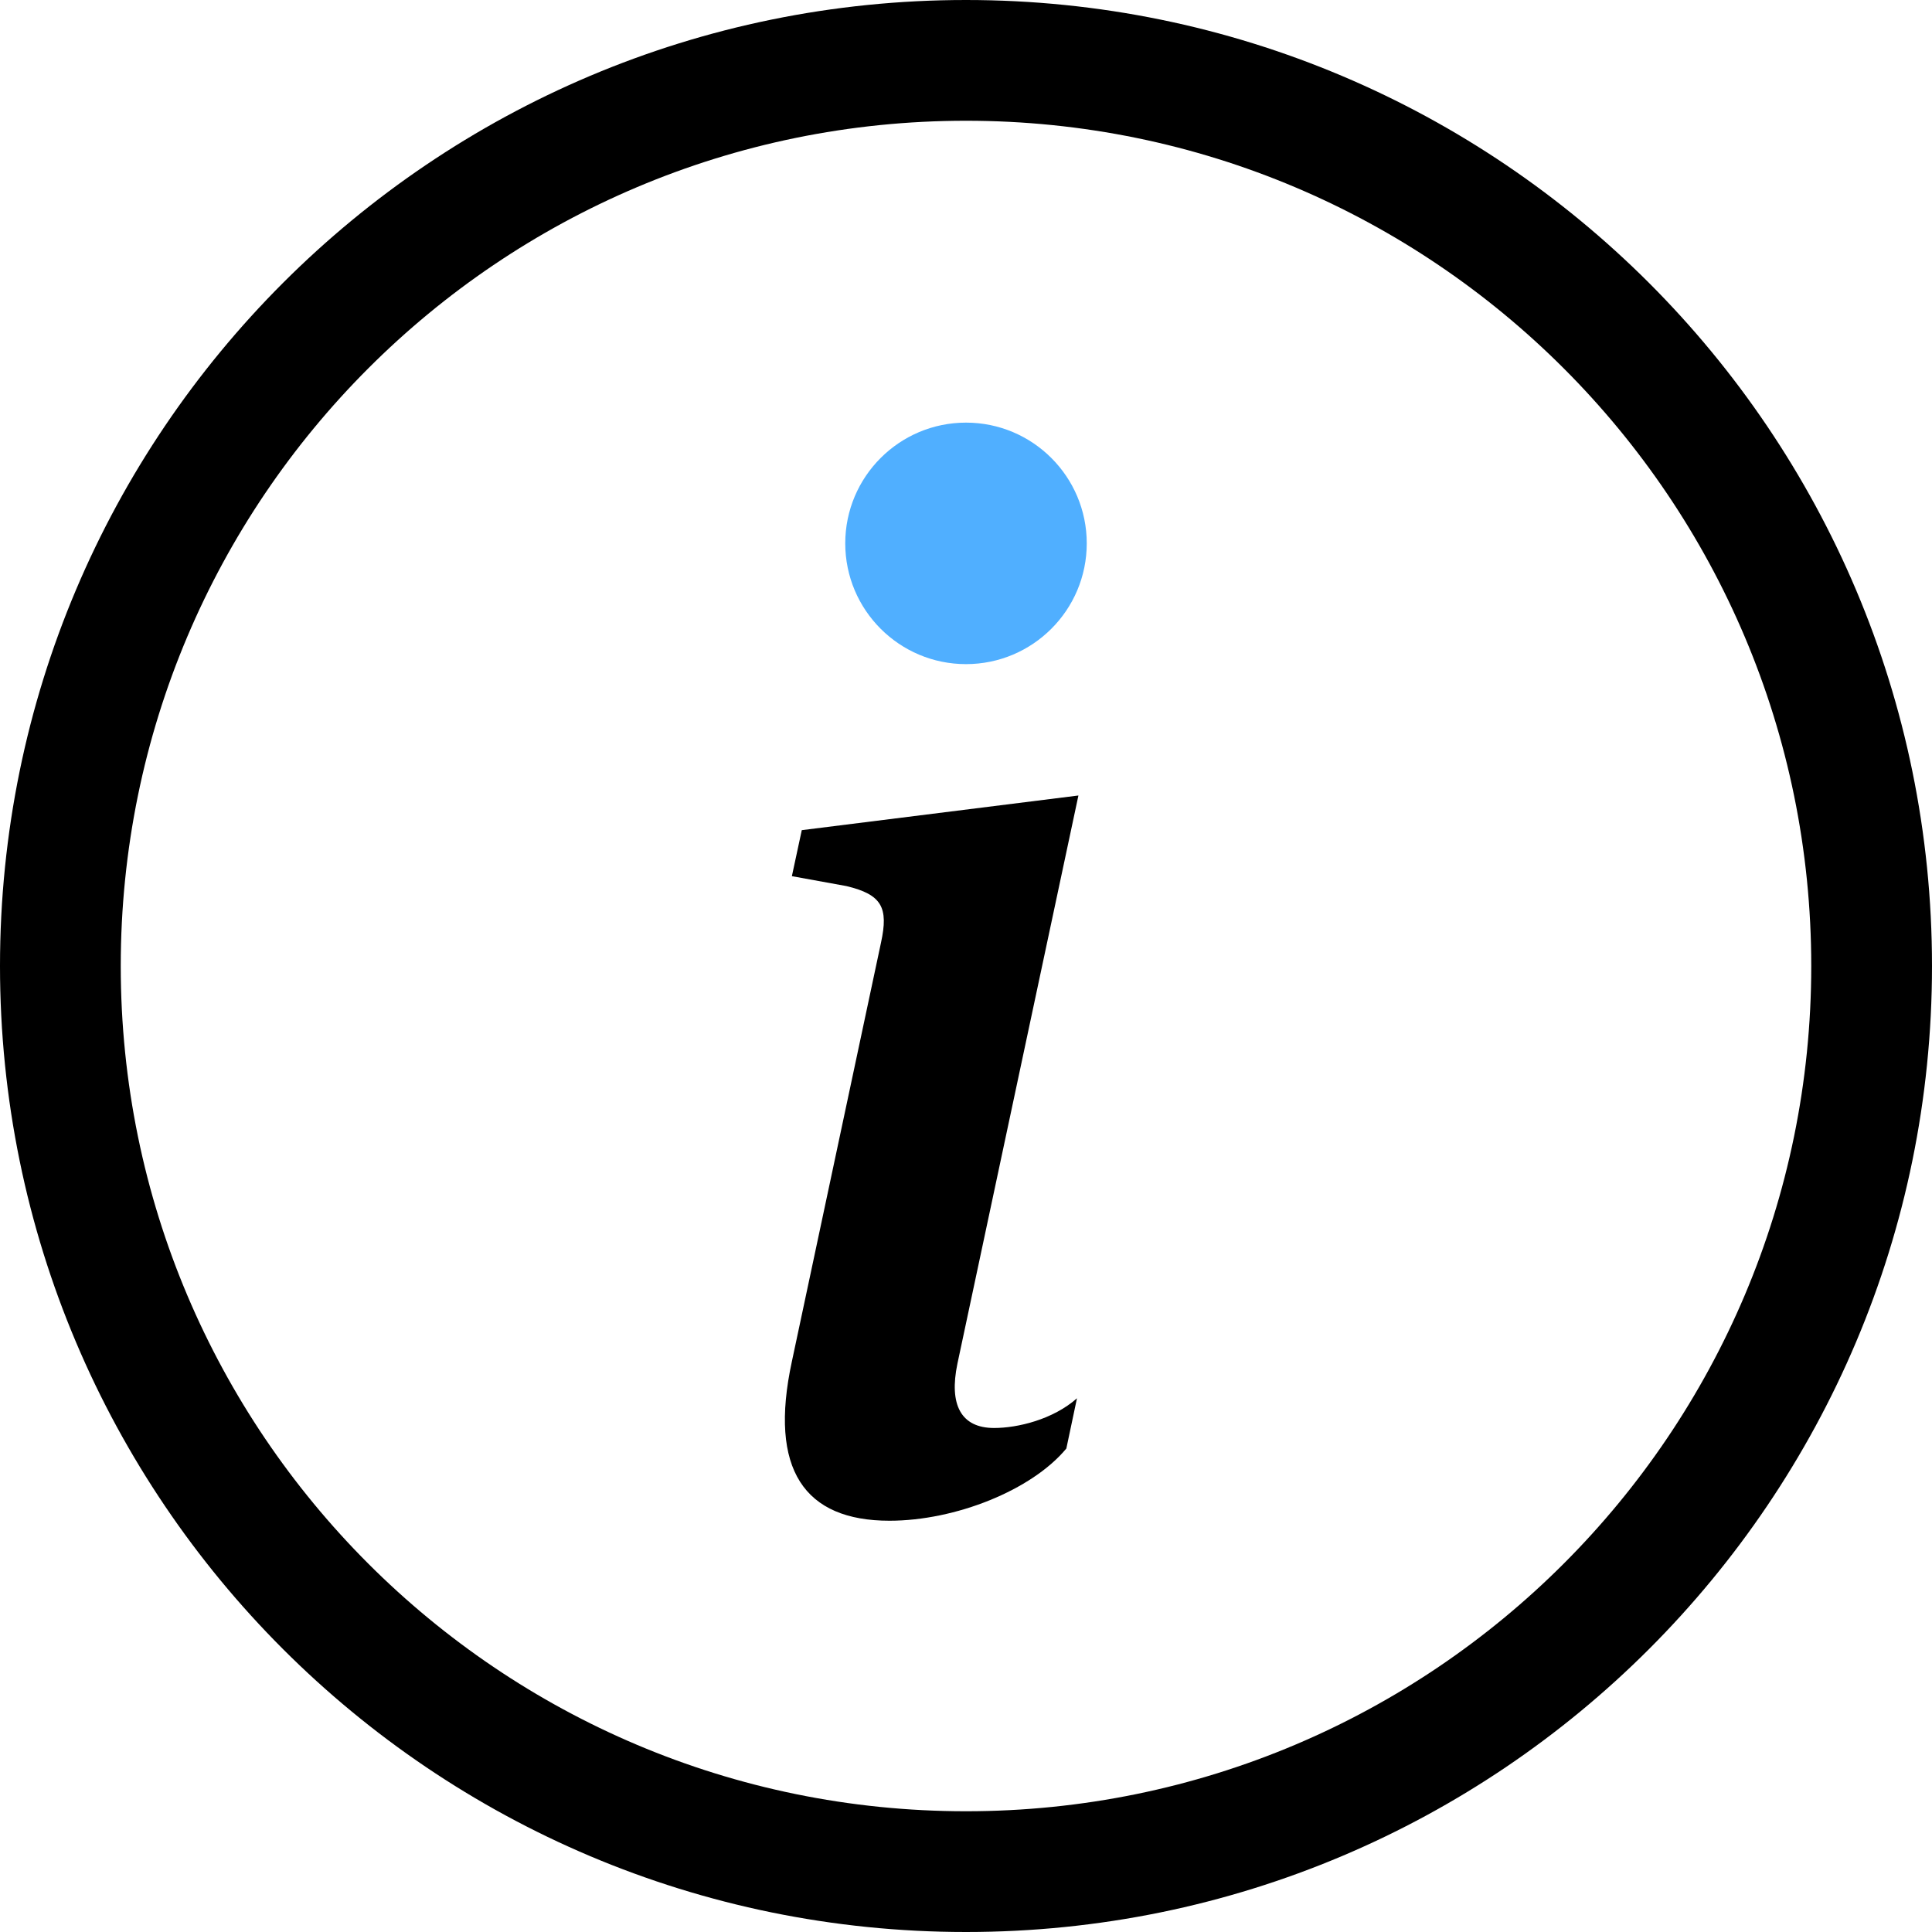
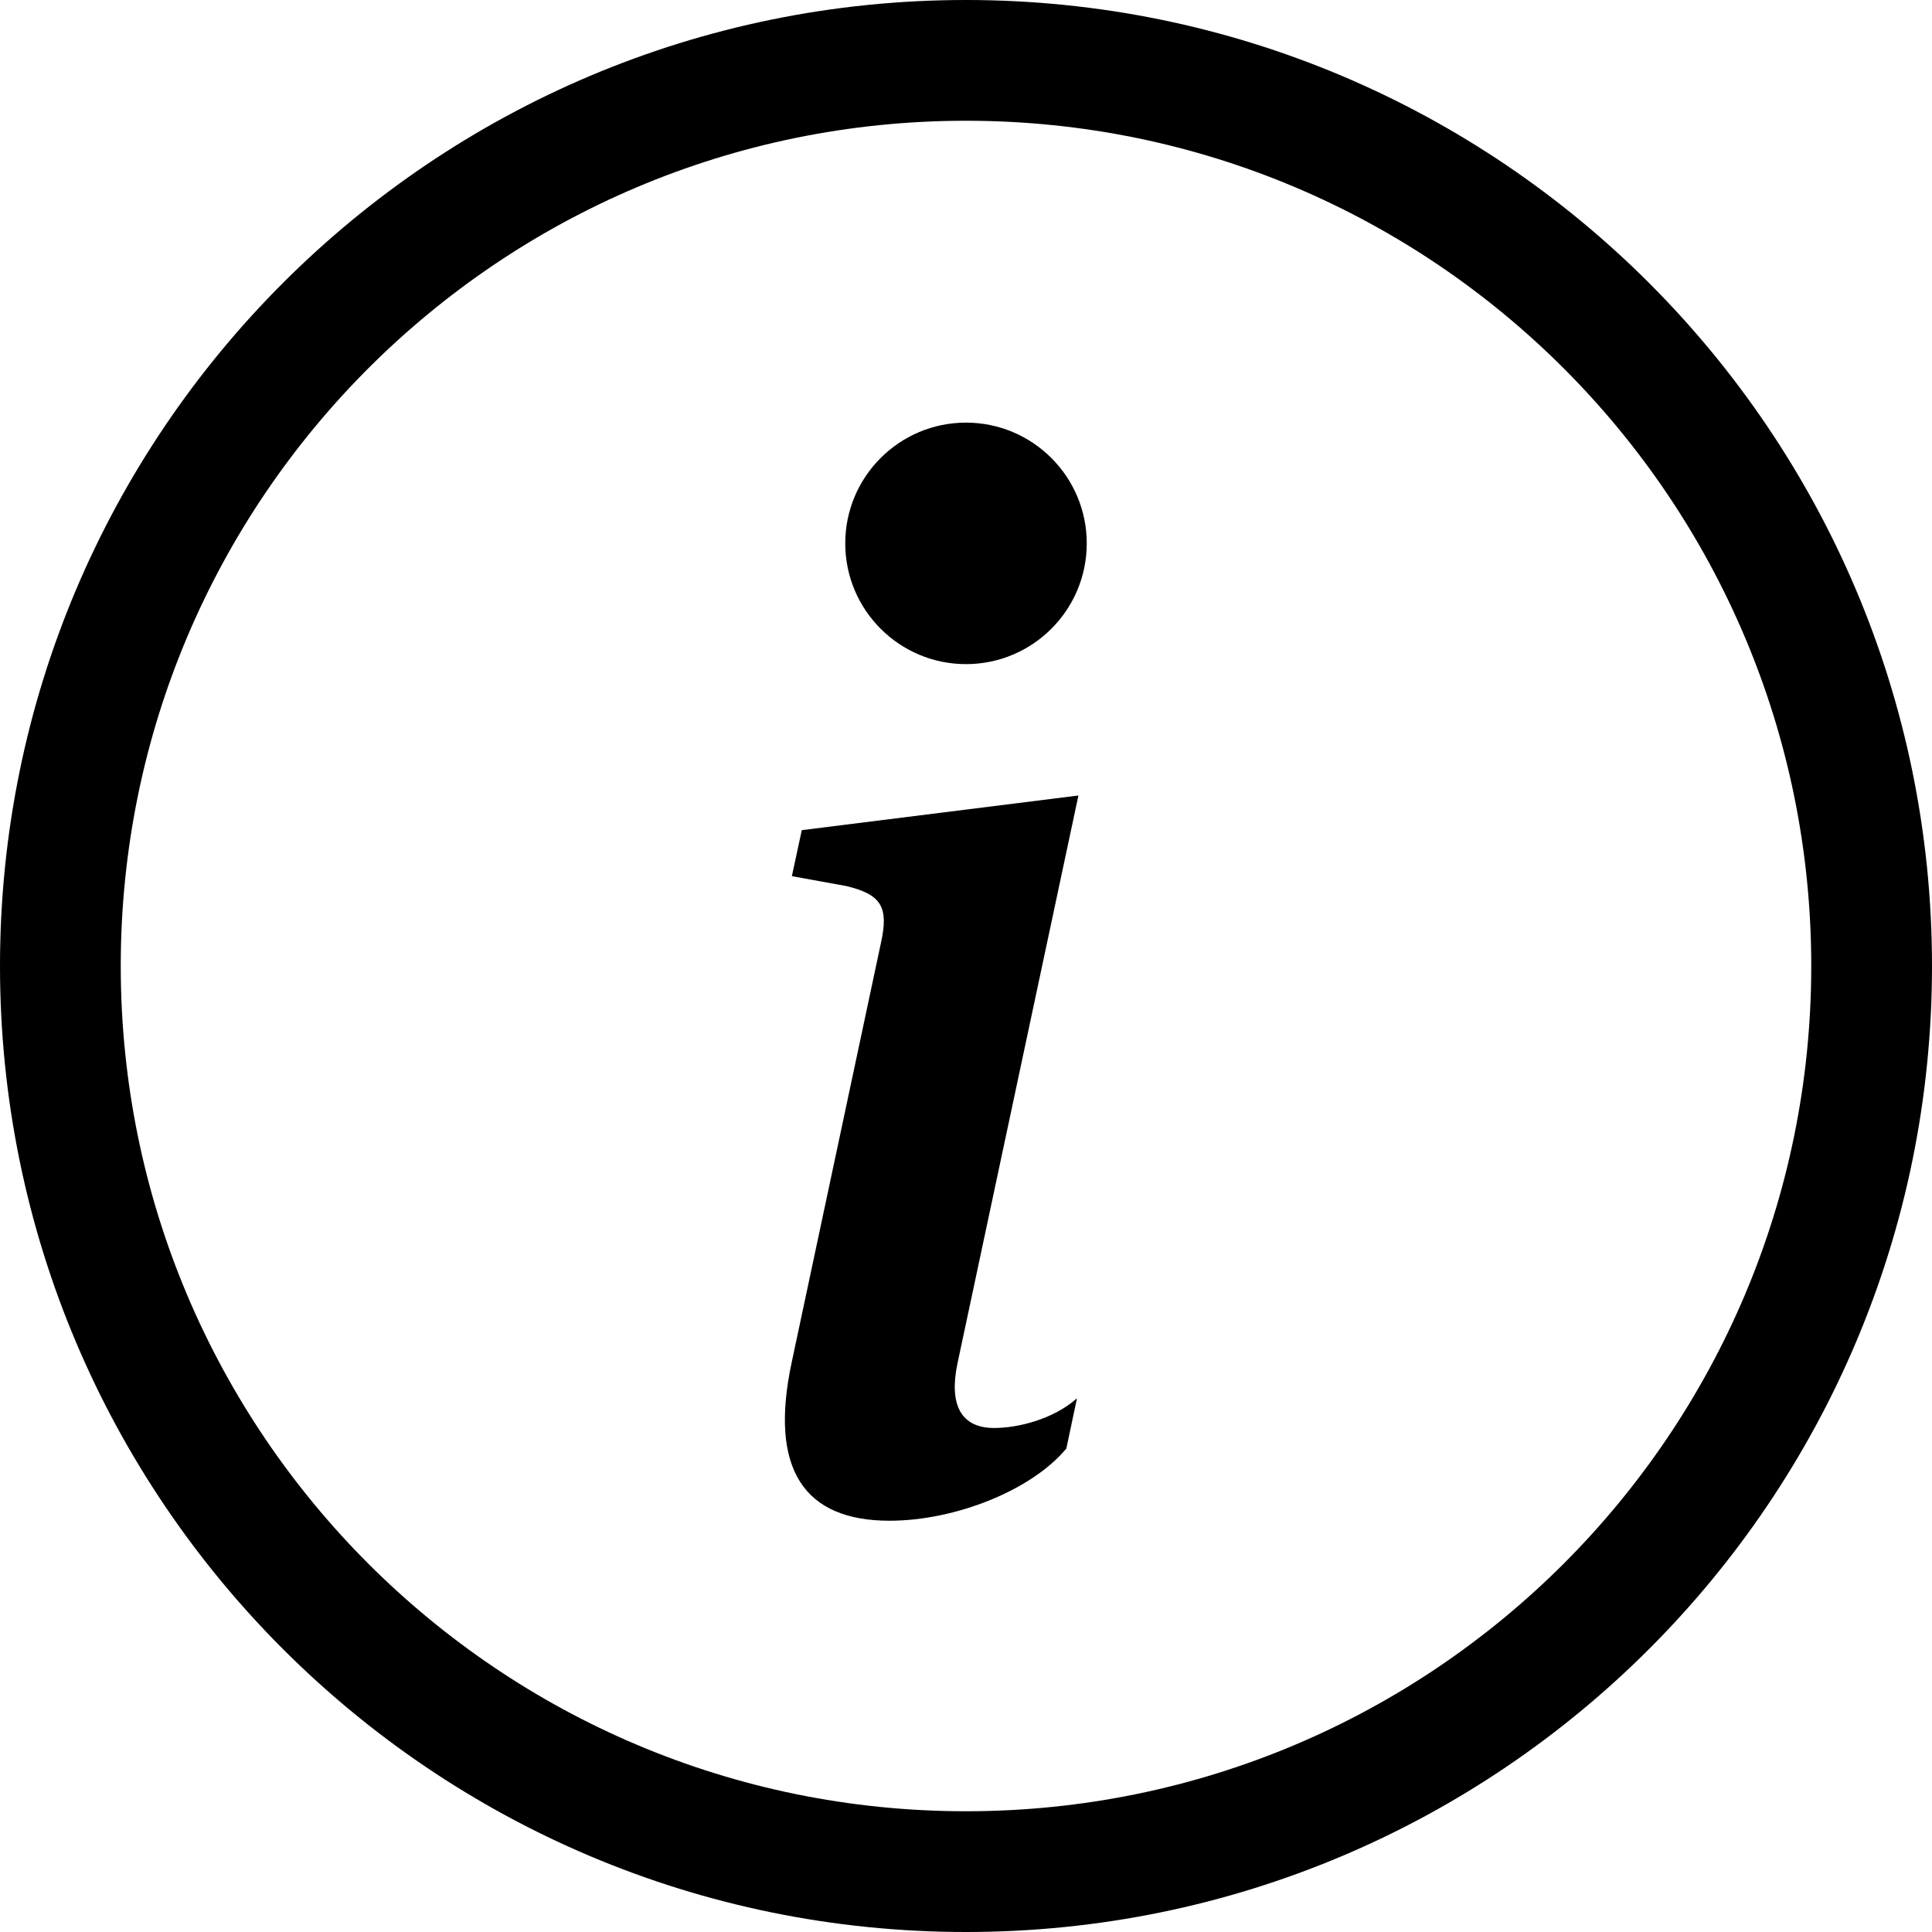
<svg xmlns="http://www.w3.org/2000/svg" viewBox="0 0 16 16">
  <path d="M8 15C4.134 15 1 11.866 1 8C1 4.134 4.134 1 8 1C11.866 1 15 4.134 15 8C15 11.866 11.866 15 8 15ZM8 16C12.418 16 16 12.418 16 8C16 3.582 12.418 0 8 0C3.582 0 0 3.582 0 8C0 12.418 3.582 16 8 16Z" />
  <path d="M8.931 6.588L6.64 6.875L6.558 7.256L7.009 7.338C7.302 7.408 7.36 7.514 7.296 7.807L6.558 11.275C6.364 12.172 6.663 12.594 7.366 12.594C7.911 12.594 8.544 12.342 8.831 11.996L8.919 11.58C8.72 11.756 8.427 11.826 8.233 11.826C7.958 11.826 7.858 11.633 7.929 11.293L8.931 6.588Z" />
-   <path d="M9 4.5C9 5.052 8.552 5.5 8 5.5C7.448 5.5 7 5.052 7 4.5C7 3.948 7.448 3.5 8 3.5C8.552 3.5 9 3.948 9 4.5Z" fill="#50AFFF" />
+   <path d="M9 4.5C9 5.052 8.552 5.5 8 5.5C7.448 5.5 7 5.052 7 4.5C7 3.948 7.448 3.5 8 3.5C8.552 3.5 9 3.948 9 4.5Z" />
</svg>
